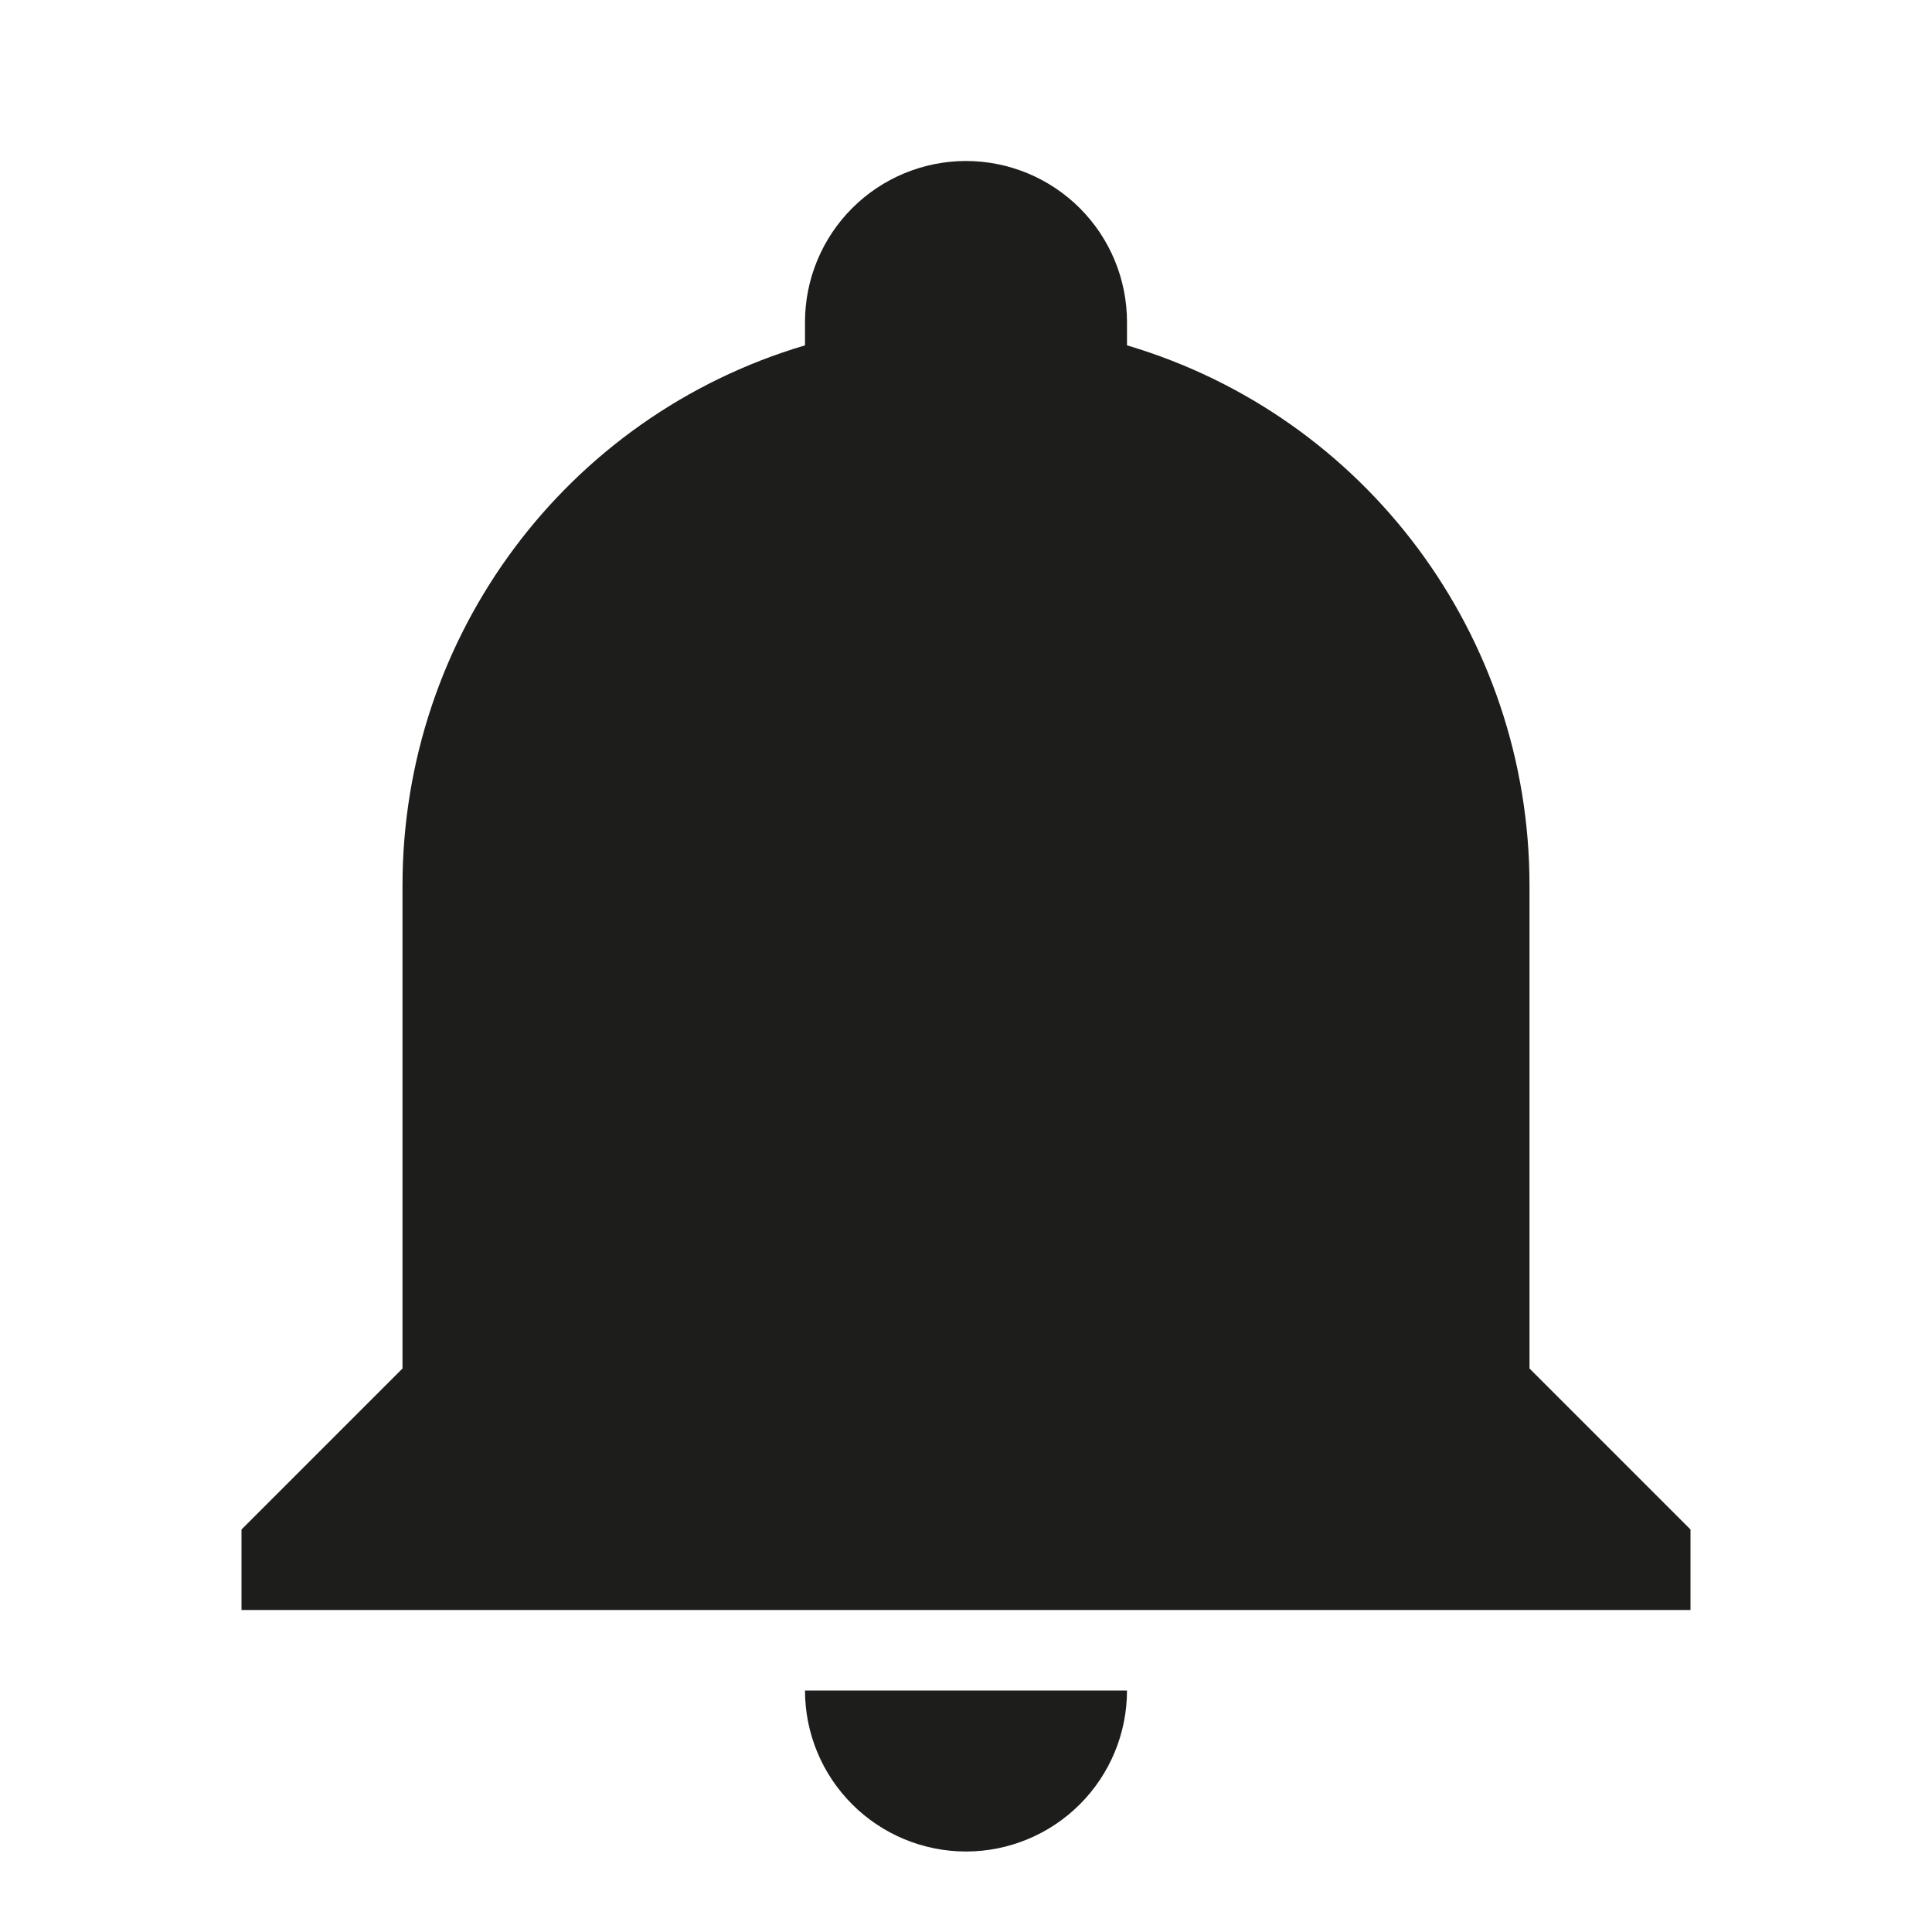
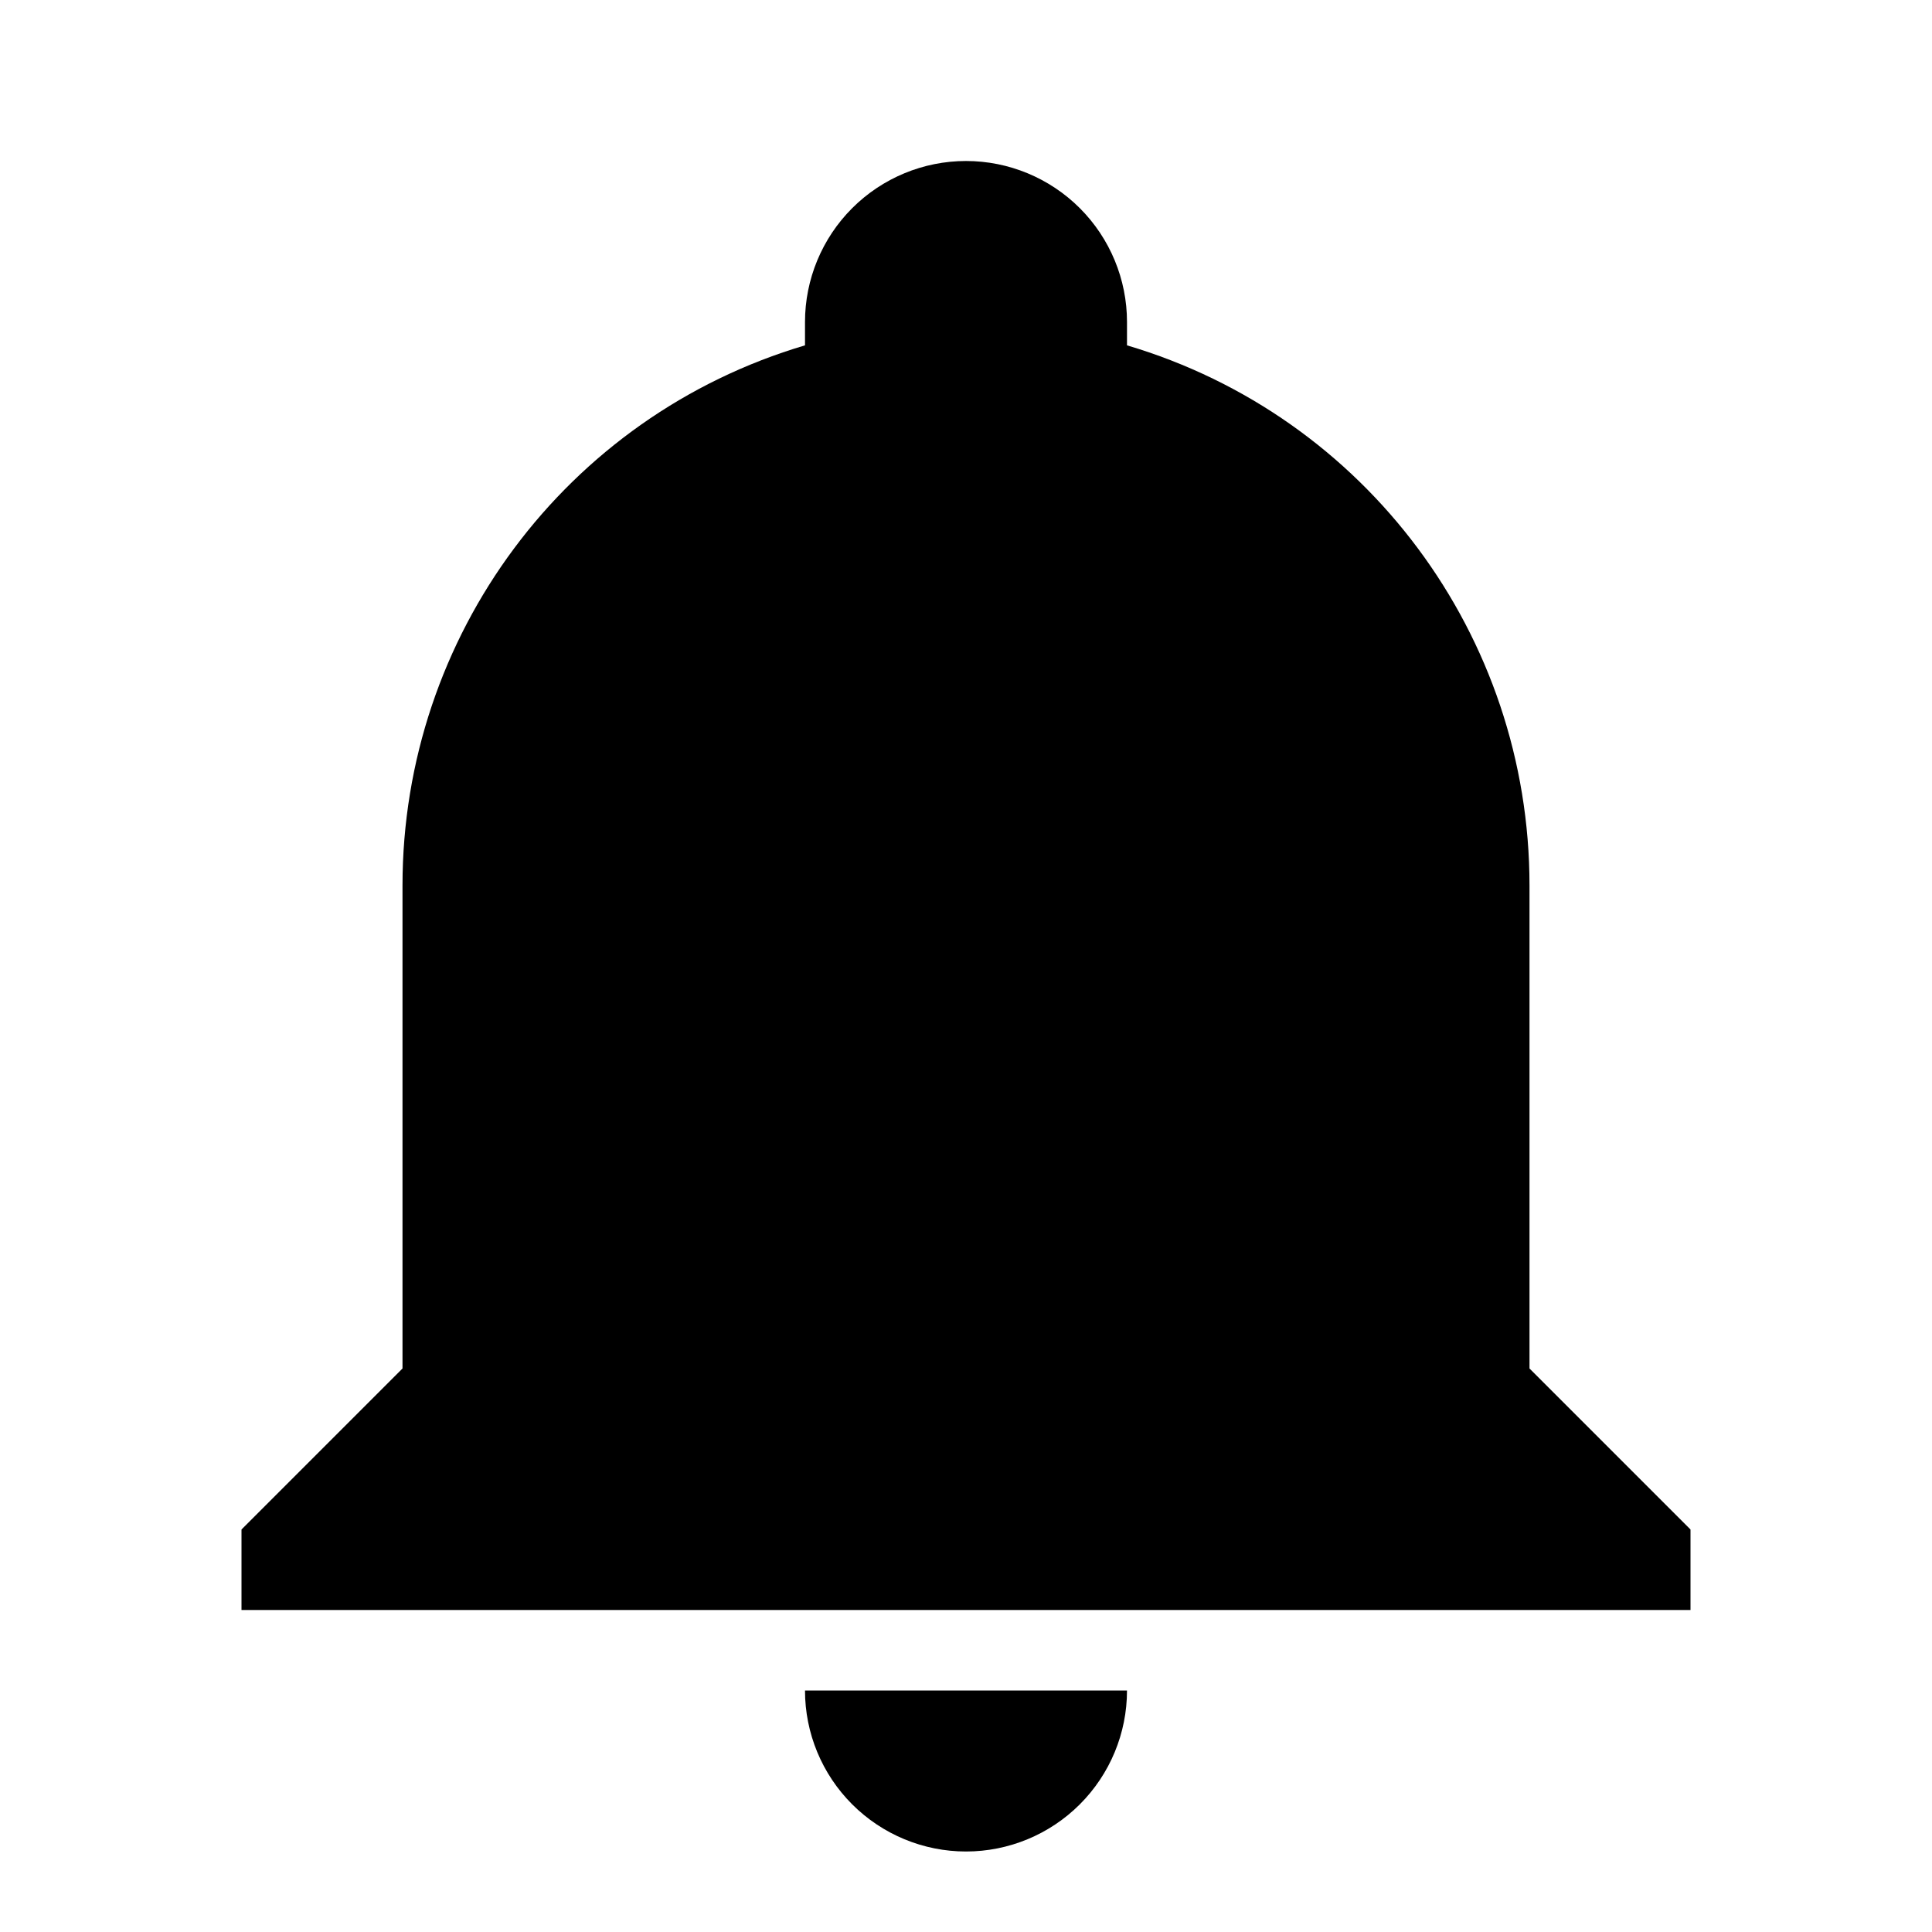
<svg xmlns="http://www.w3.org/2000/svg" width="24" height="24" viewBox="0 0 24 24" fill="none">
-   <path d="M21 19V20H3V19L5 17V11C5 7.9 7.03 5.17 10 4.29C10 4.19 10 4.1 10 4C10 3.47 10.211 2.961 10.586 2.586C10.961 2.211 11.47 2 12 2C12.53 2 13.039 2.211 13.414 2.586C13.789 2.961 14 3.47 14 4C14 4.1 14 4.19 14 4.29C16.97 5.17 19 7.9 19 11V17L21 19ZM14 21C14 21.531 13.789 22.039 13.414 22.414C13.039 22.789 12.53 23 12 23C11.47 23 10.961 22.789 10.586 22.414C10.211 22.039 10 21.531 10 21" fill="#1D1D1B" />
+   <path d="M21 19V20H3V19L5 17V11C5 7.9 7.03 5.17 10 4.29C10 4.19 10 4.1 10 4C10 3.47 10.211 2.961 10.586 2.586C10.961 2.211 11.47 2 12 2C12.53 2 13.039 2.211 13.414 2.586C13.789 2.961 14 3.47 14 4C14 4.1 14 4.19 14 4.29C16.97 5.17 19 7.9 19 11V17L21 19ZM14 21C14 21.531 13.789 22.039 13.414 22.414C13.039 22.789 12.53 23 12 23C11.47 23 10.961 22.789 10.586 22.414C10.211 22.039 10 21.531 10 21" fill="currentColor" />
</svg>
